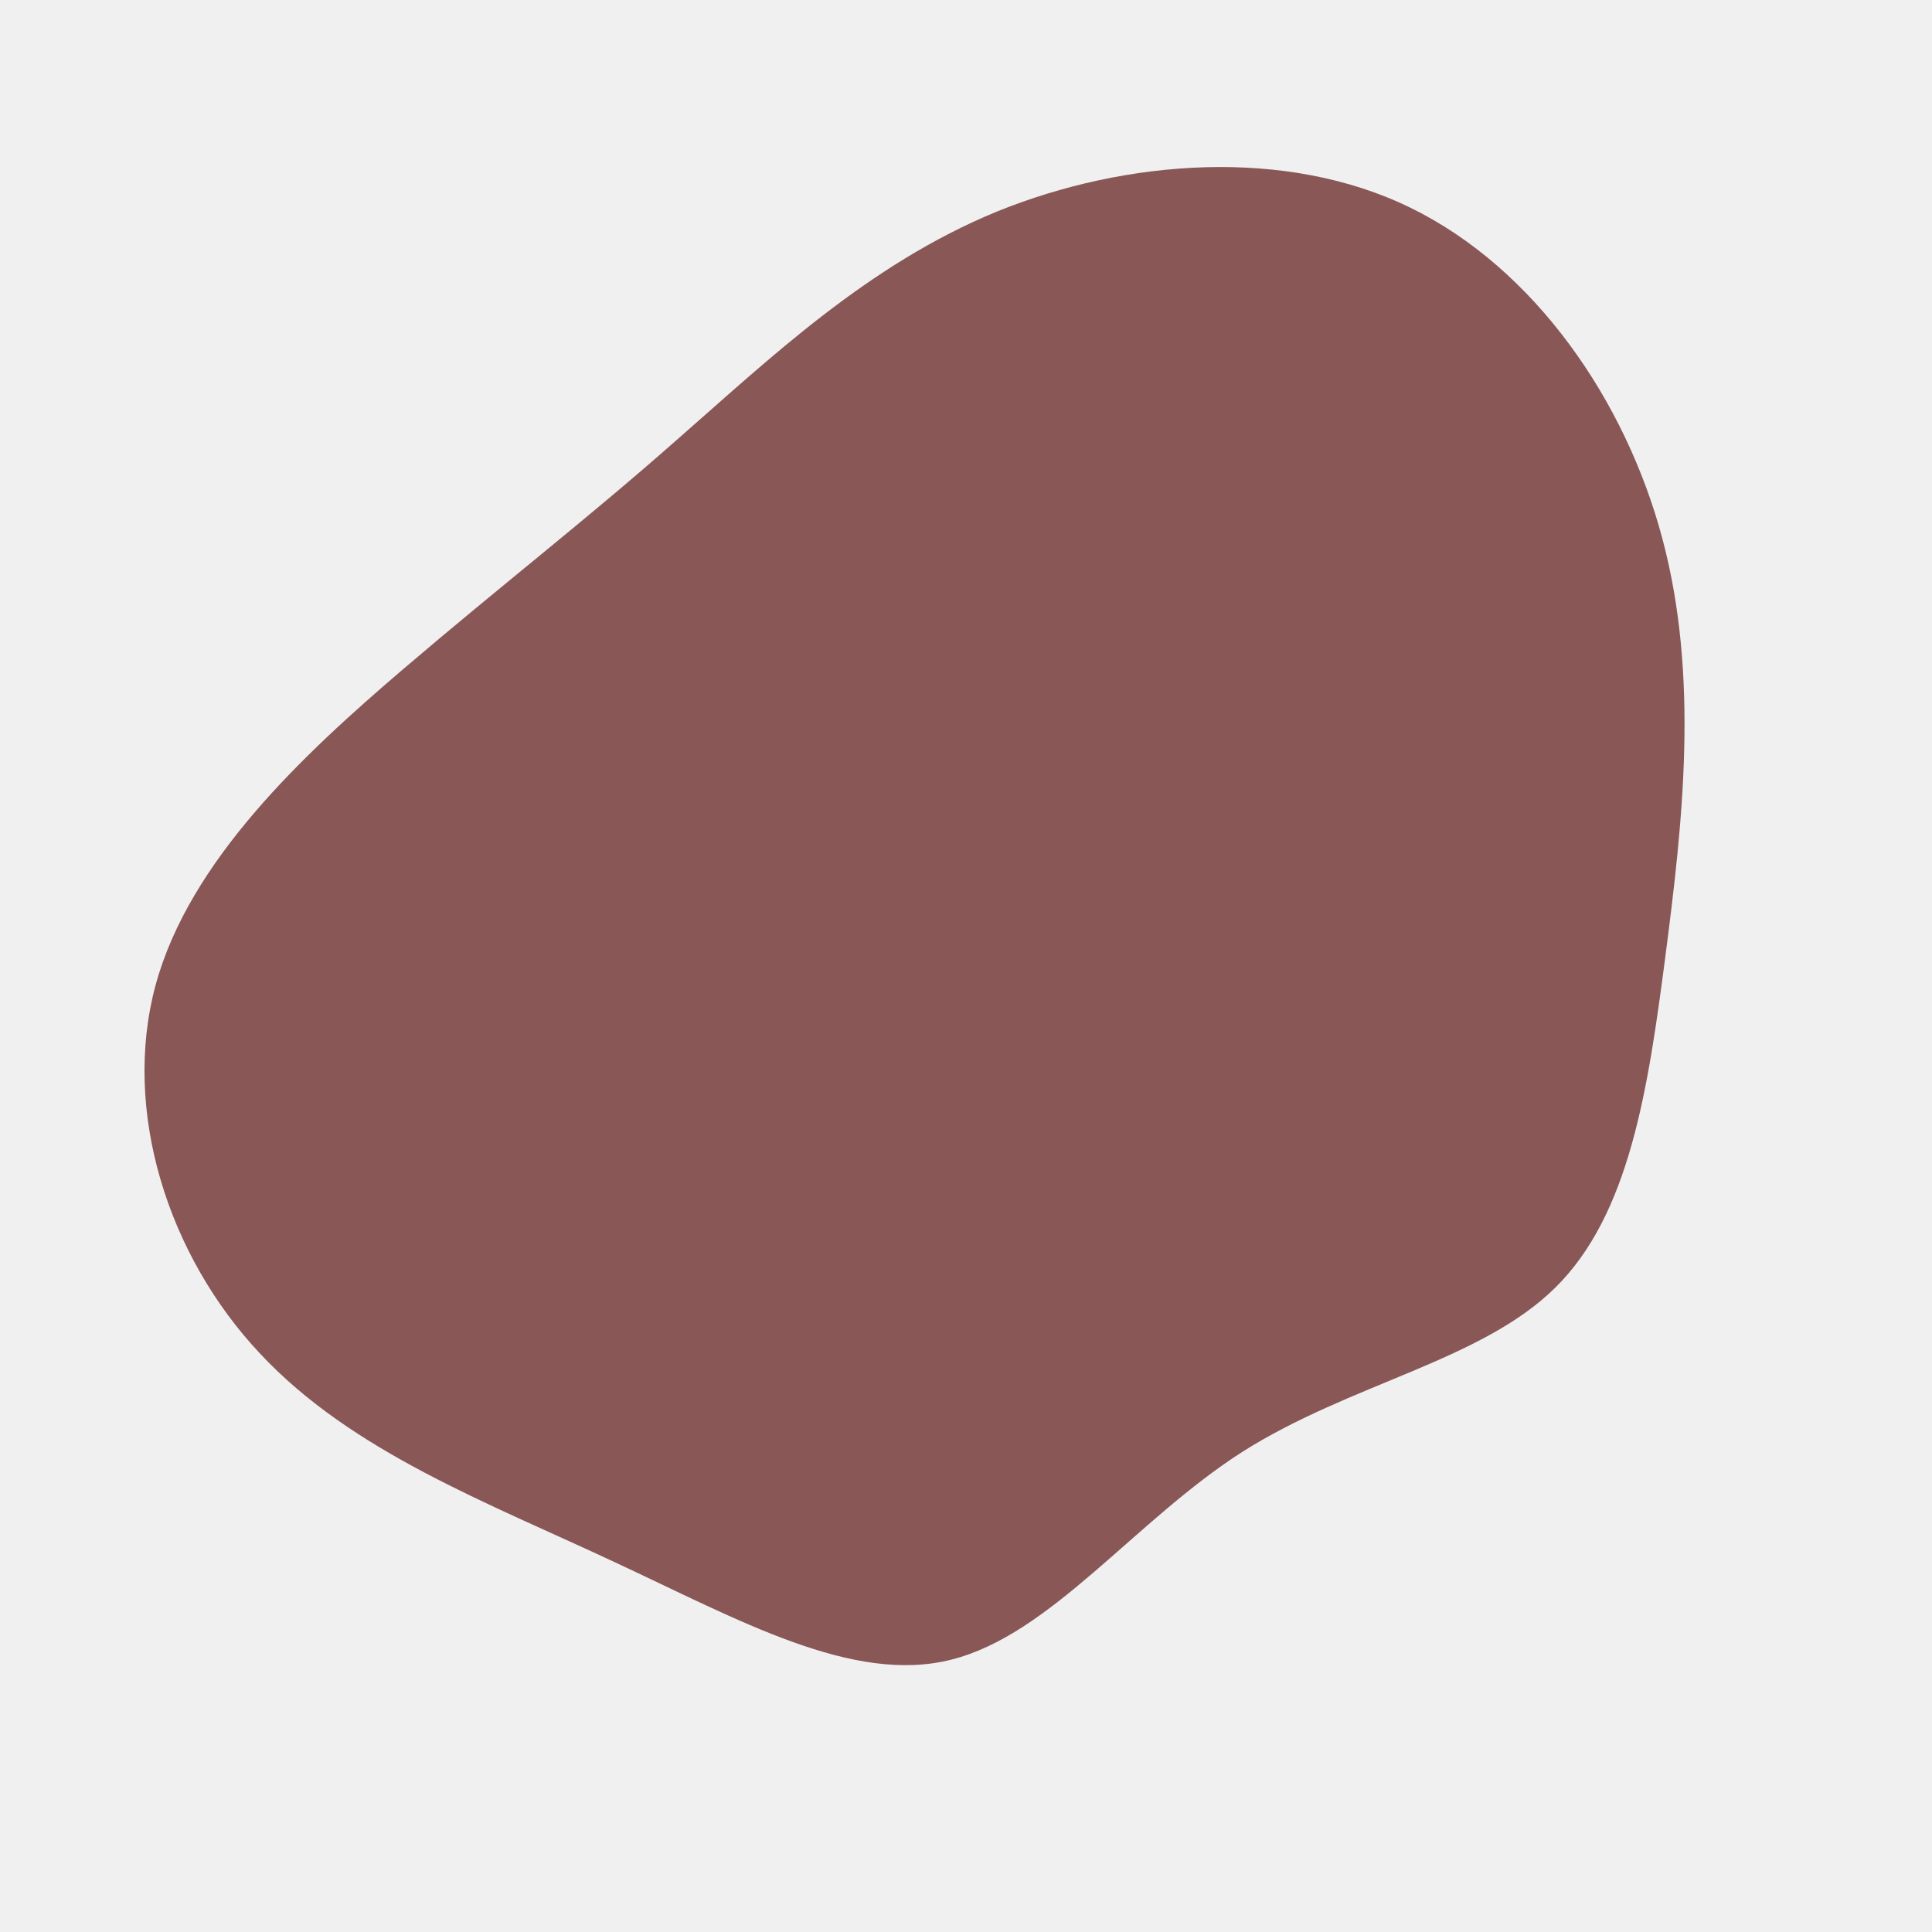
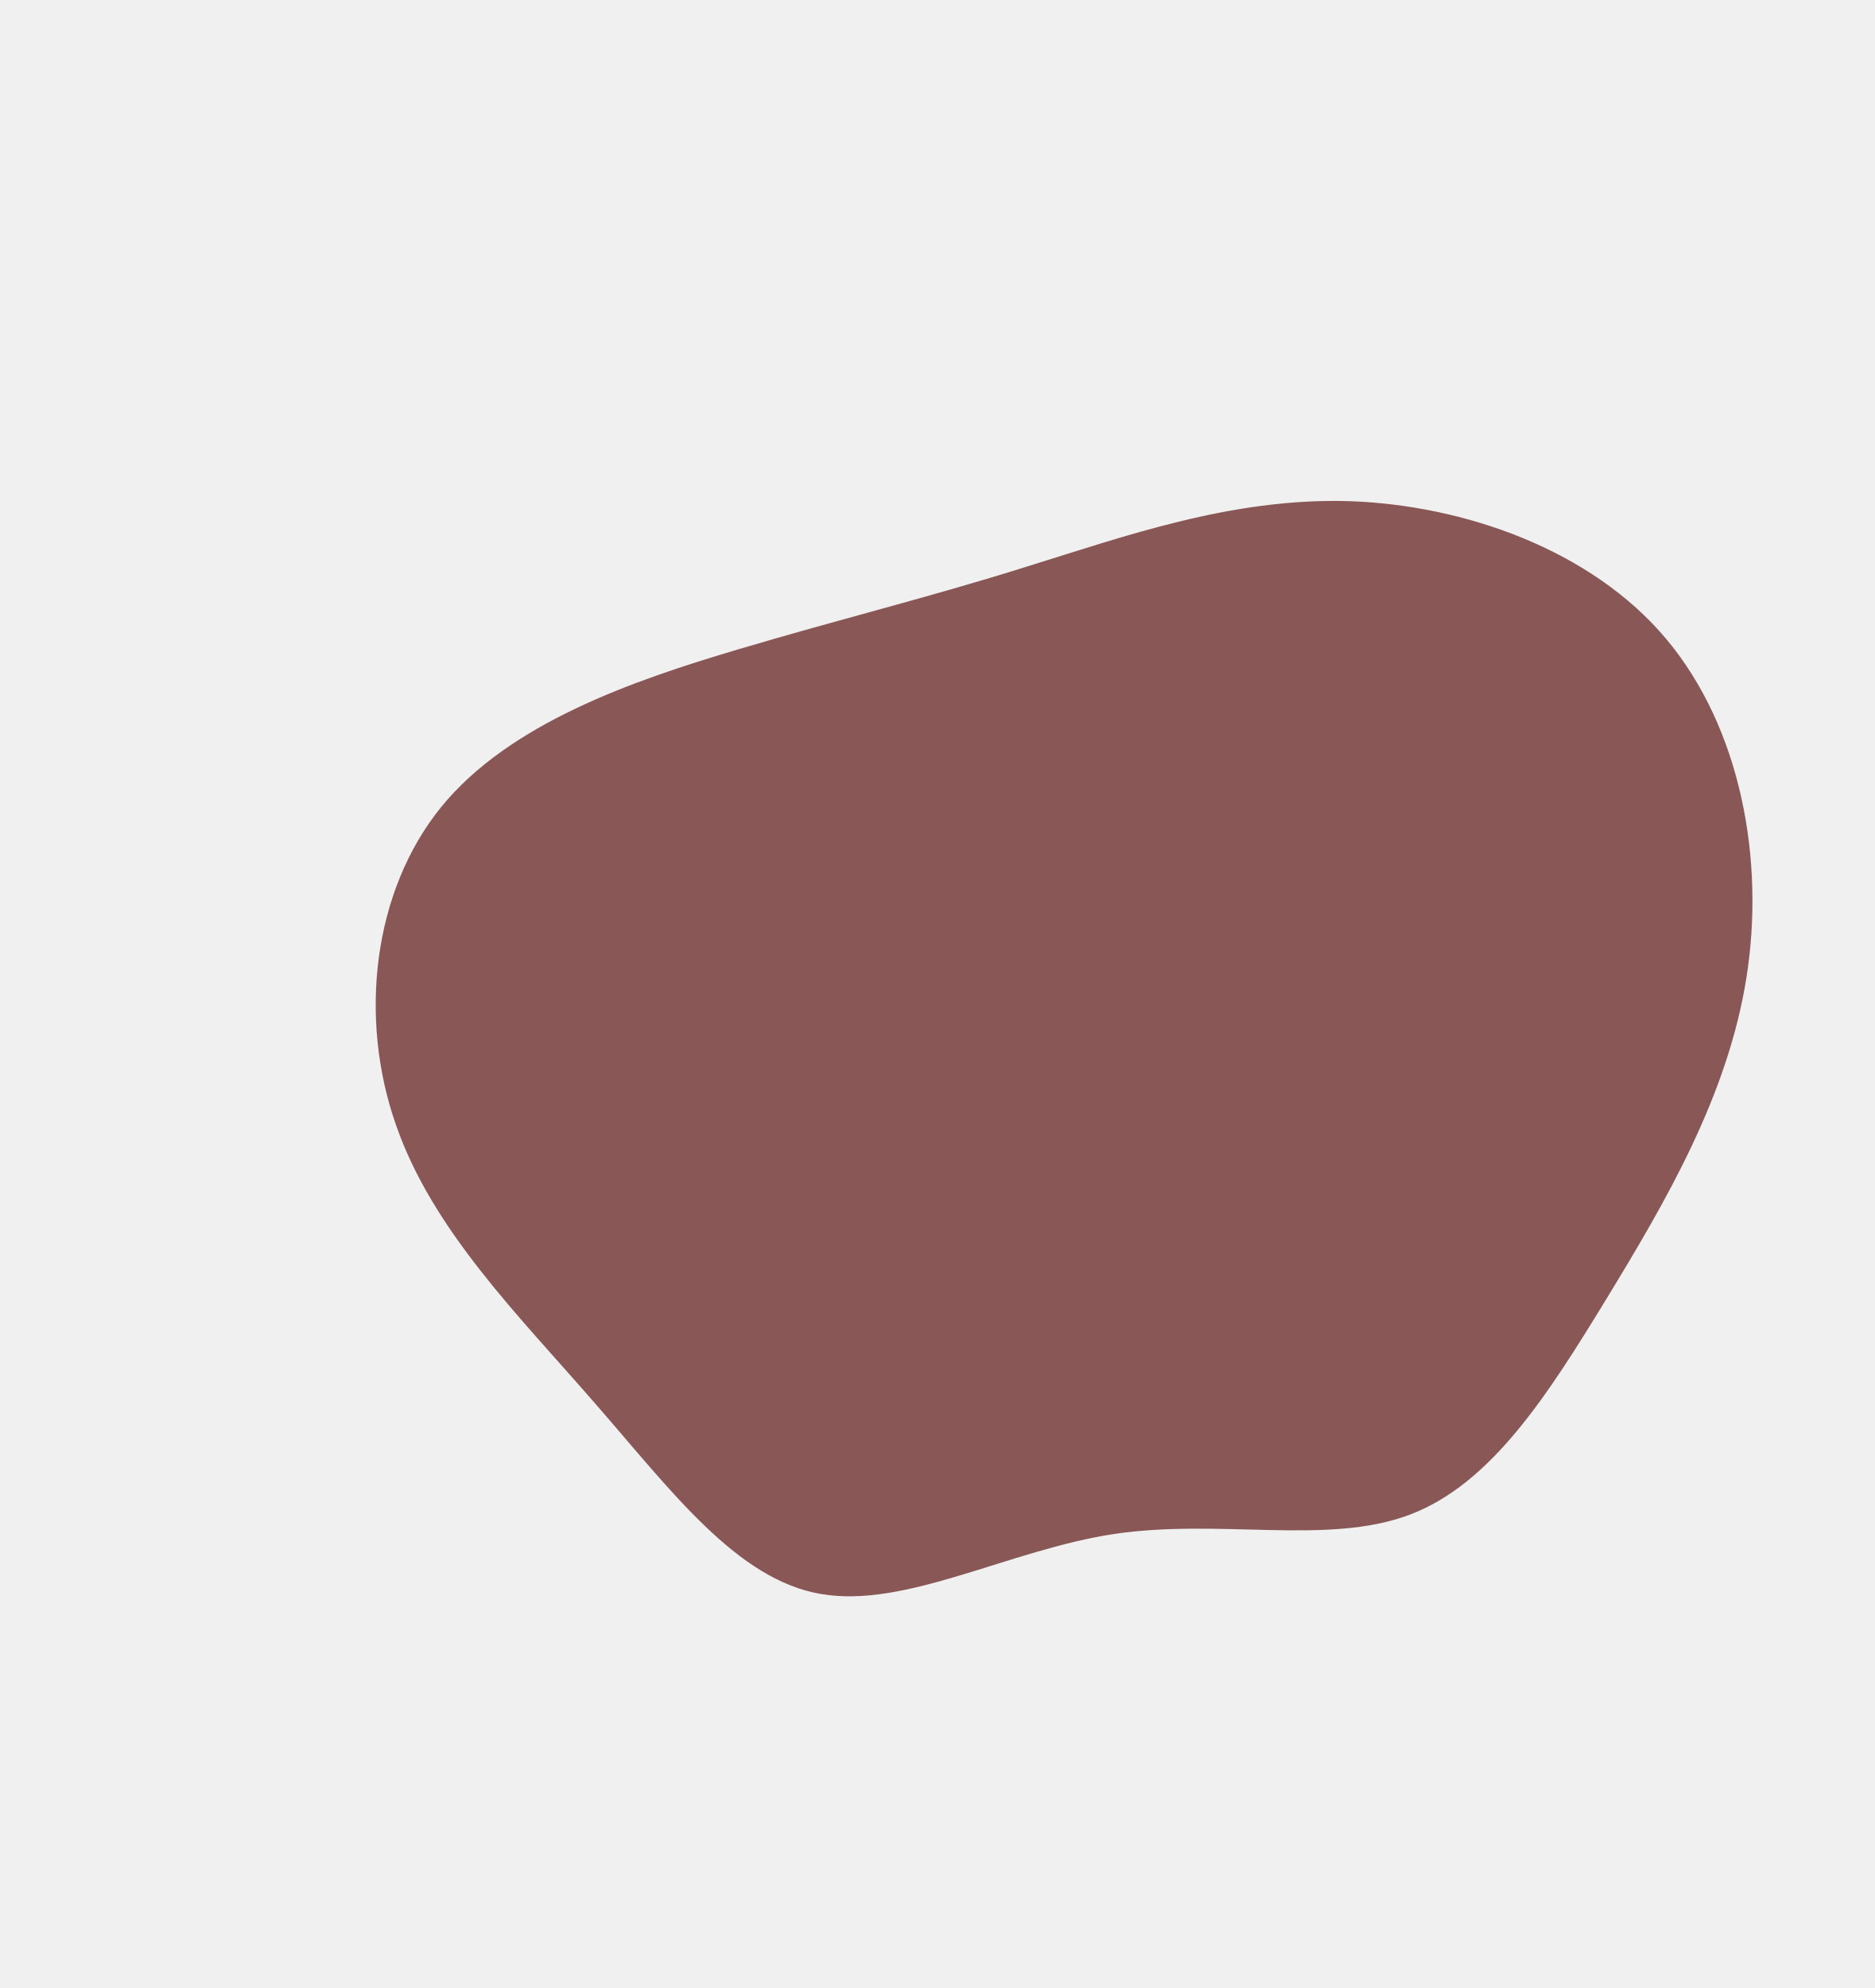
- <svg xmlns="http://www.w3.org/2000/svg" width="1052" height="1052" viewBox="0 0 1052 1052" fill="none">
-   <path d="M767.96 113.09C835.814 146.228 885.258 218.29 905.246 293.508C925.234 368.726 916.292 447.626 906.824 520.74C897.356 593.328 887.362 661.182 846.86 701.158C806.358 741.134 735.348 753.232 676.436 790.578C618.05 827.924 572.288 889.992 518.11 903.668C464.458 917.344 402.39 882.102 334.536 850.542C266.156 818.456 191.464 790.578 141.494 736.926C91.524 683.8 66.276 604.9 84.686 536.52C103.096 468.666 165.164 410.806 219.342 364.518C273.52 318.23 319.282 282.988 368.726 239.33C418.696 195.672 472.348 144.124 542.832 115.194C612.79 86.79 700.106 79.952 767.96 113.09Z" fill="#8A5757" />
+ <svg xmlns="http://www.w3.org/2000/svg" width="912" height="967" viewBox="0 0 912 967" fill="none">
+   <g clip-path="url(#clip0_425_14)">
+     <path d="M810.461 310.745C846.783 354.026 858.686 418.326 849.49 475.83C840.294 533.335 810.199 584.564 781.502 631.676C752.965 678.429 725.508 721.786 685.665 736.808C645.821 751.83 593.592 738.519 541.961 746.147C490.689 753.935 440.535 782.464 399.334 775.347C358.494 768.391 326.768 725.429 289.967 683.226C252.965 640.504 210.369 598.74 192.511 546.868C174.492 495.355 181.211 433.735 214.583 392.577C247.794 351.779 307.819 331.083 358.931 315.902C410.044 300.721 452.045 290.534 499.121 275.712C546.557 261.05 598.909 242.112 655.894 243.756C712.36 245.599 774.14 267.463 810.461 310.745Z" fill="#8A5757" />
+   </g>
+   <defs>
+     <clipPath id="clip0_425_14">
+       <rect width="787.158" height="787.158" fill="white" transform="translate(319.755) rotate(23.9673)" />
+     </clipPath>
+   </defs>
</svg>
